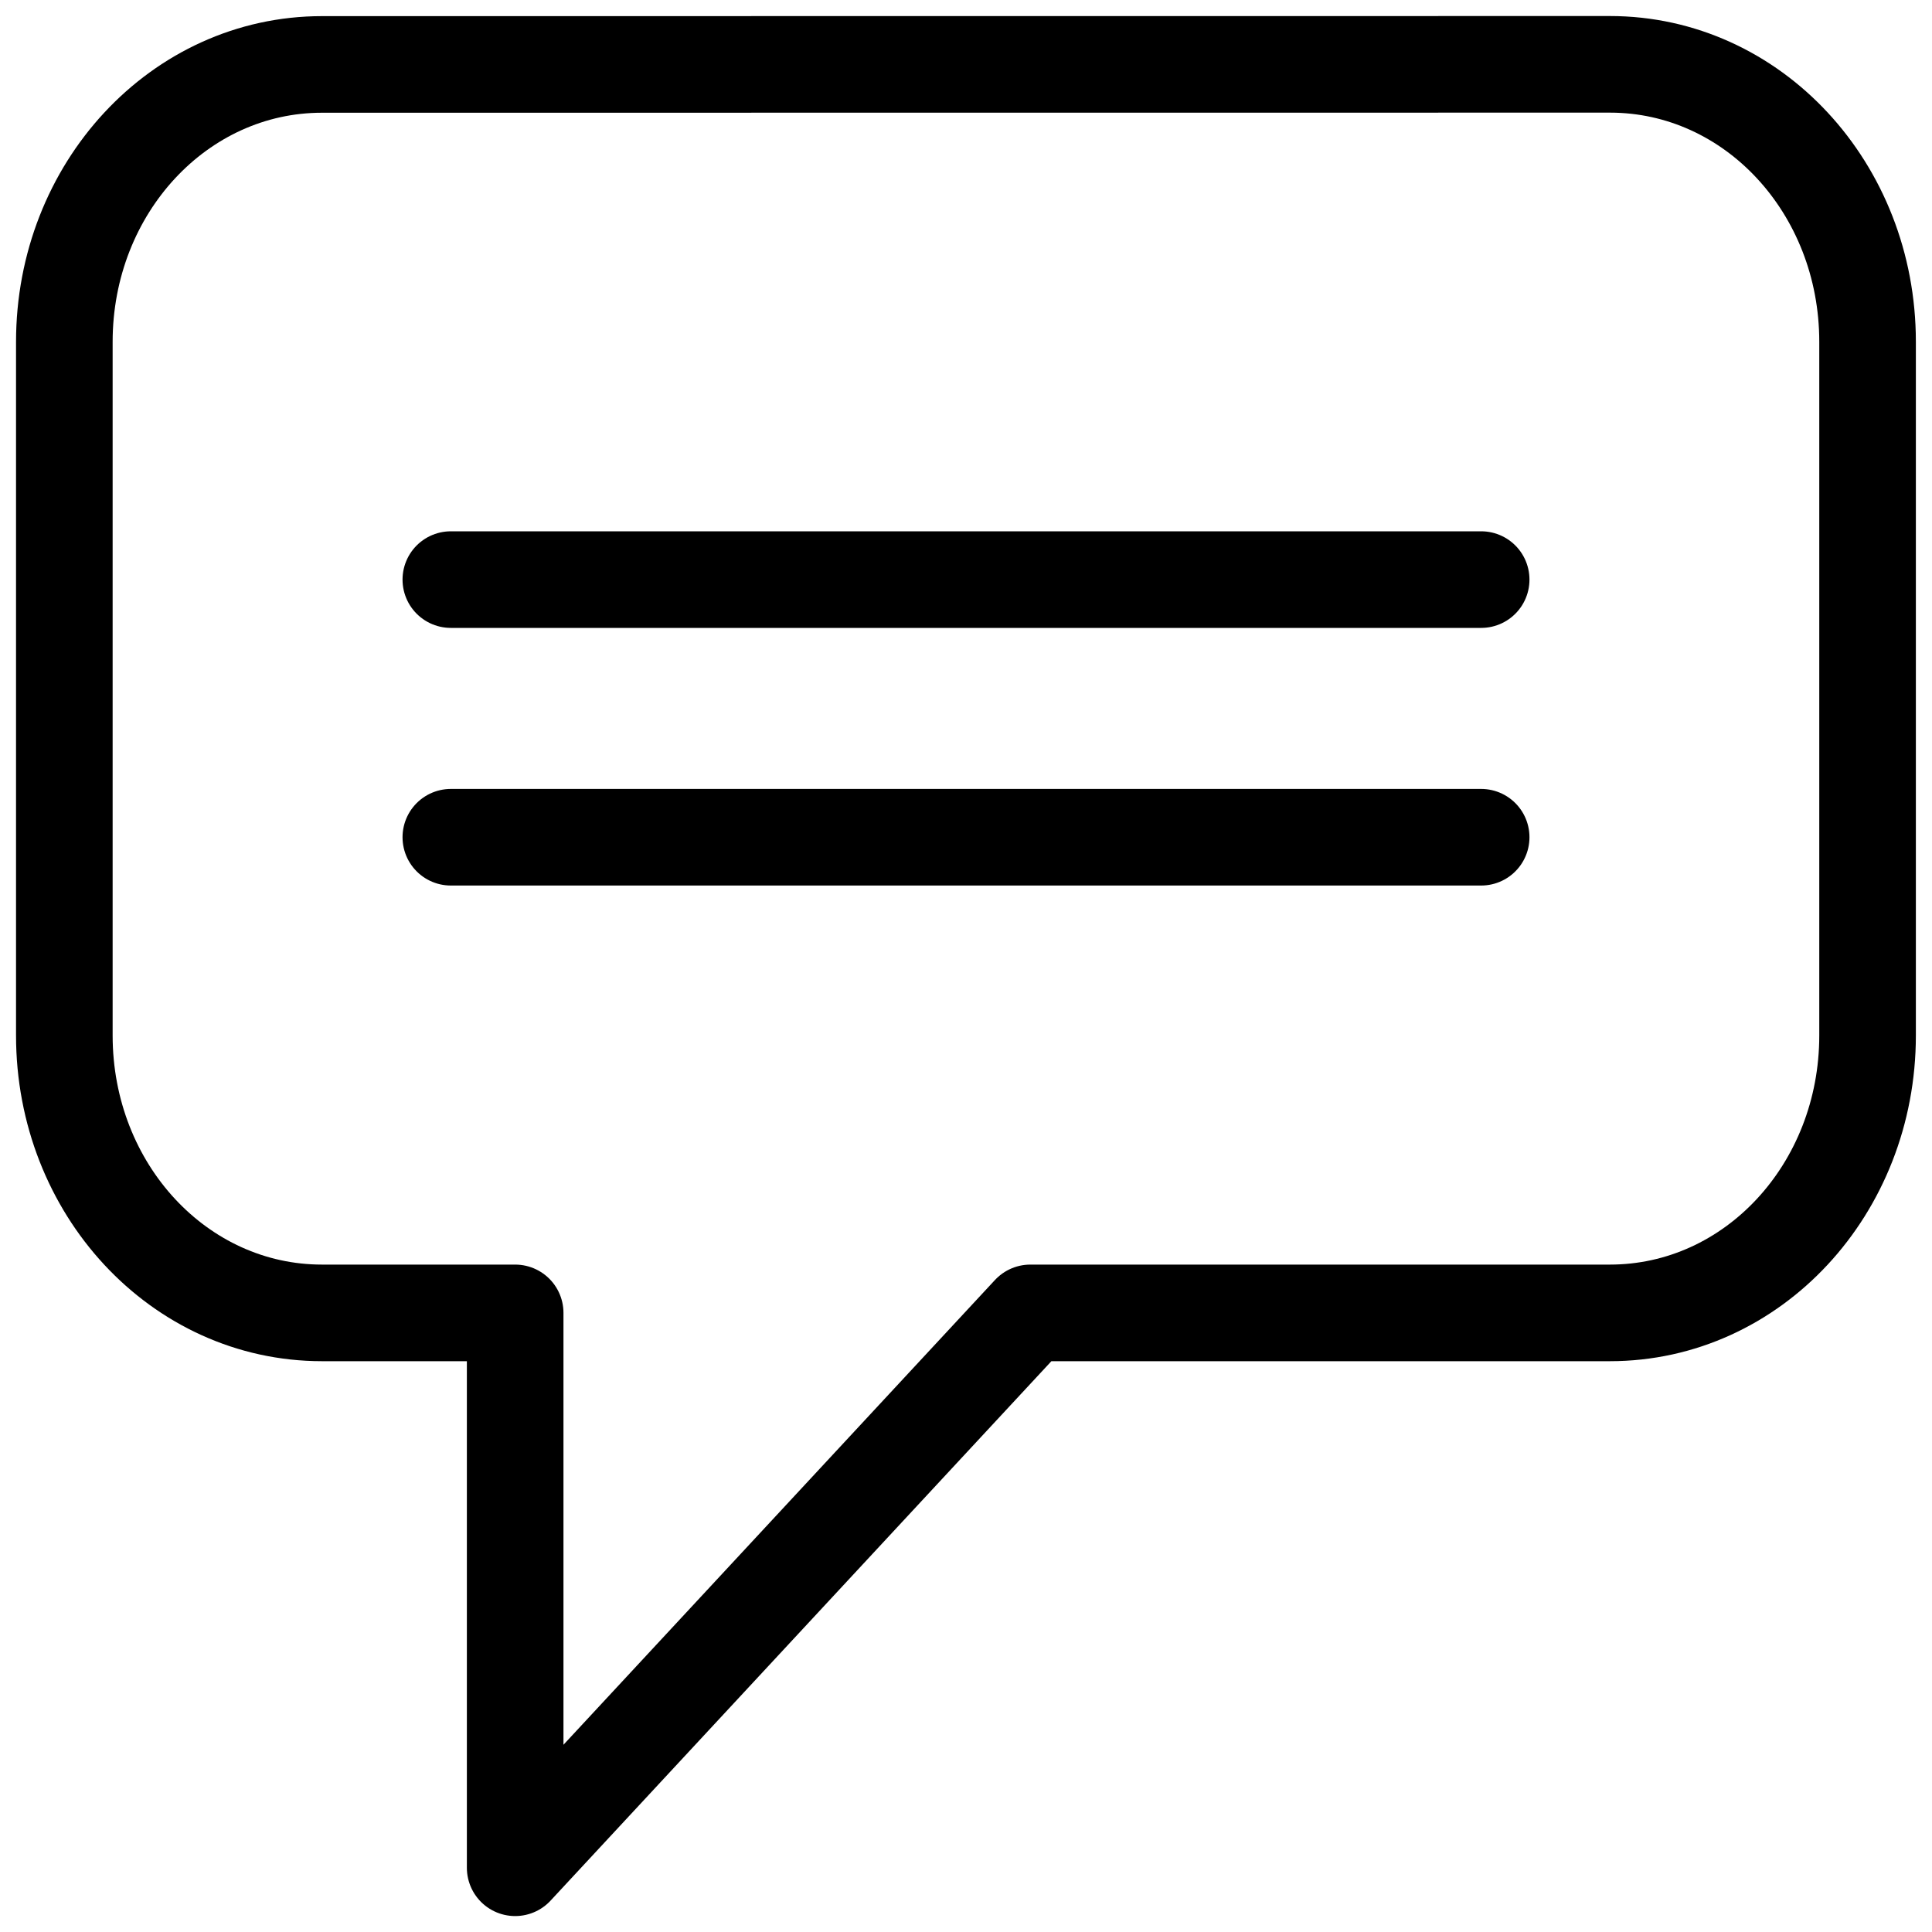
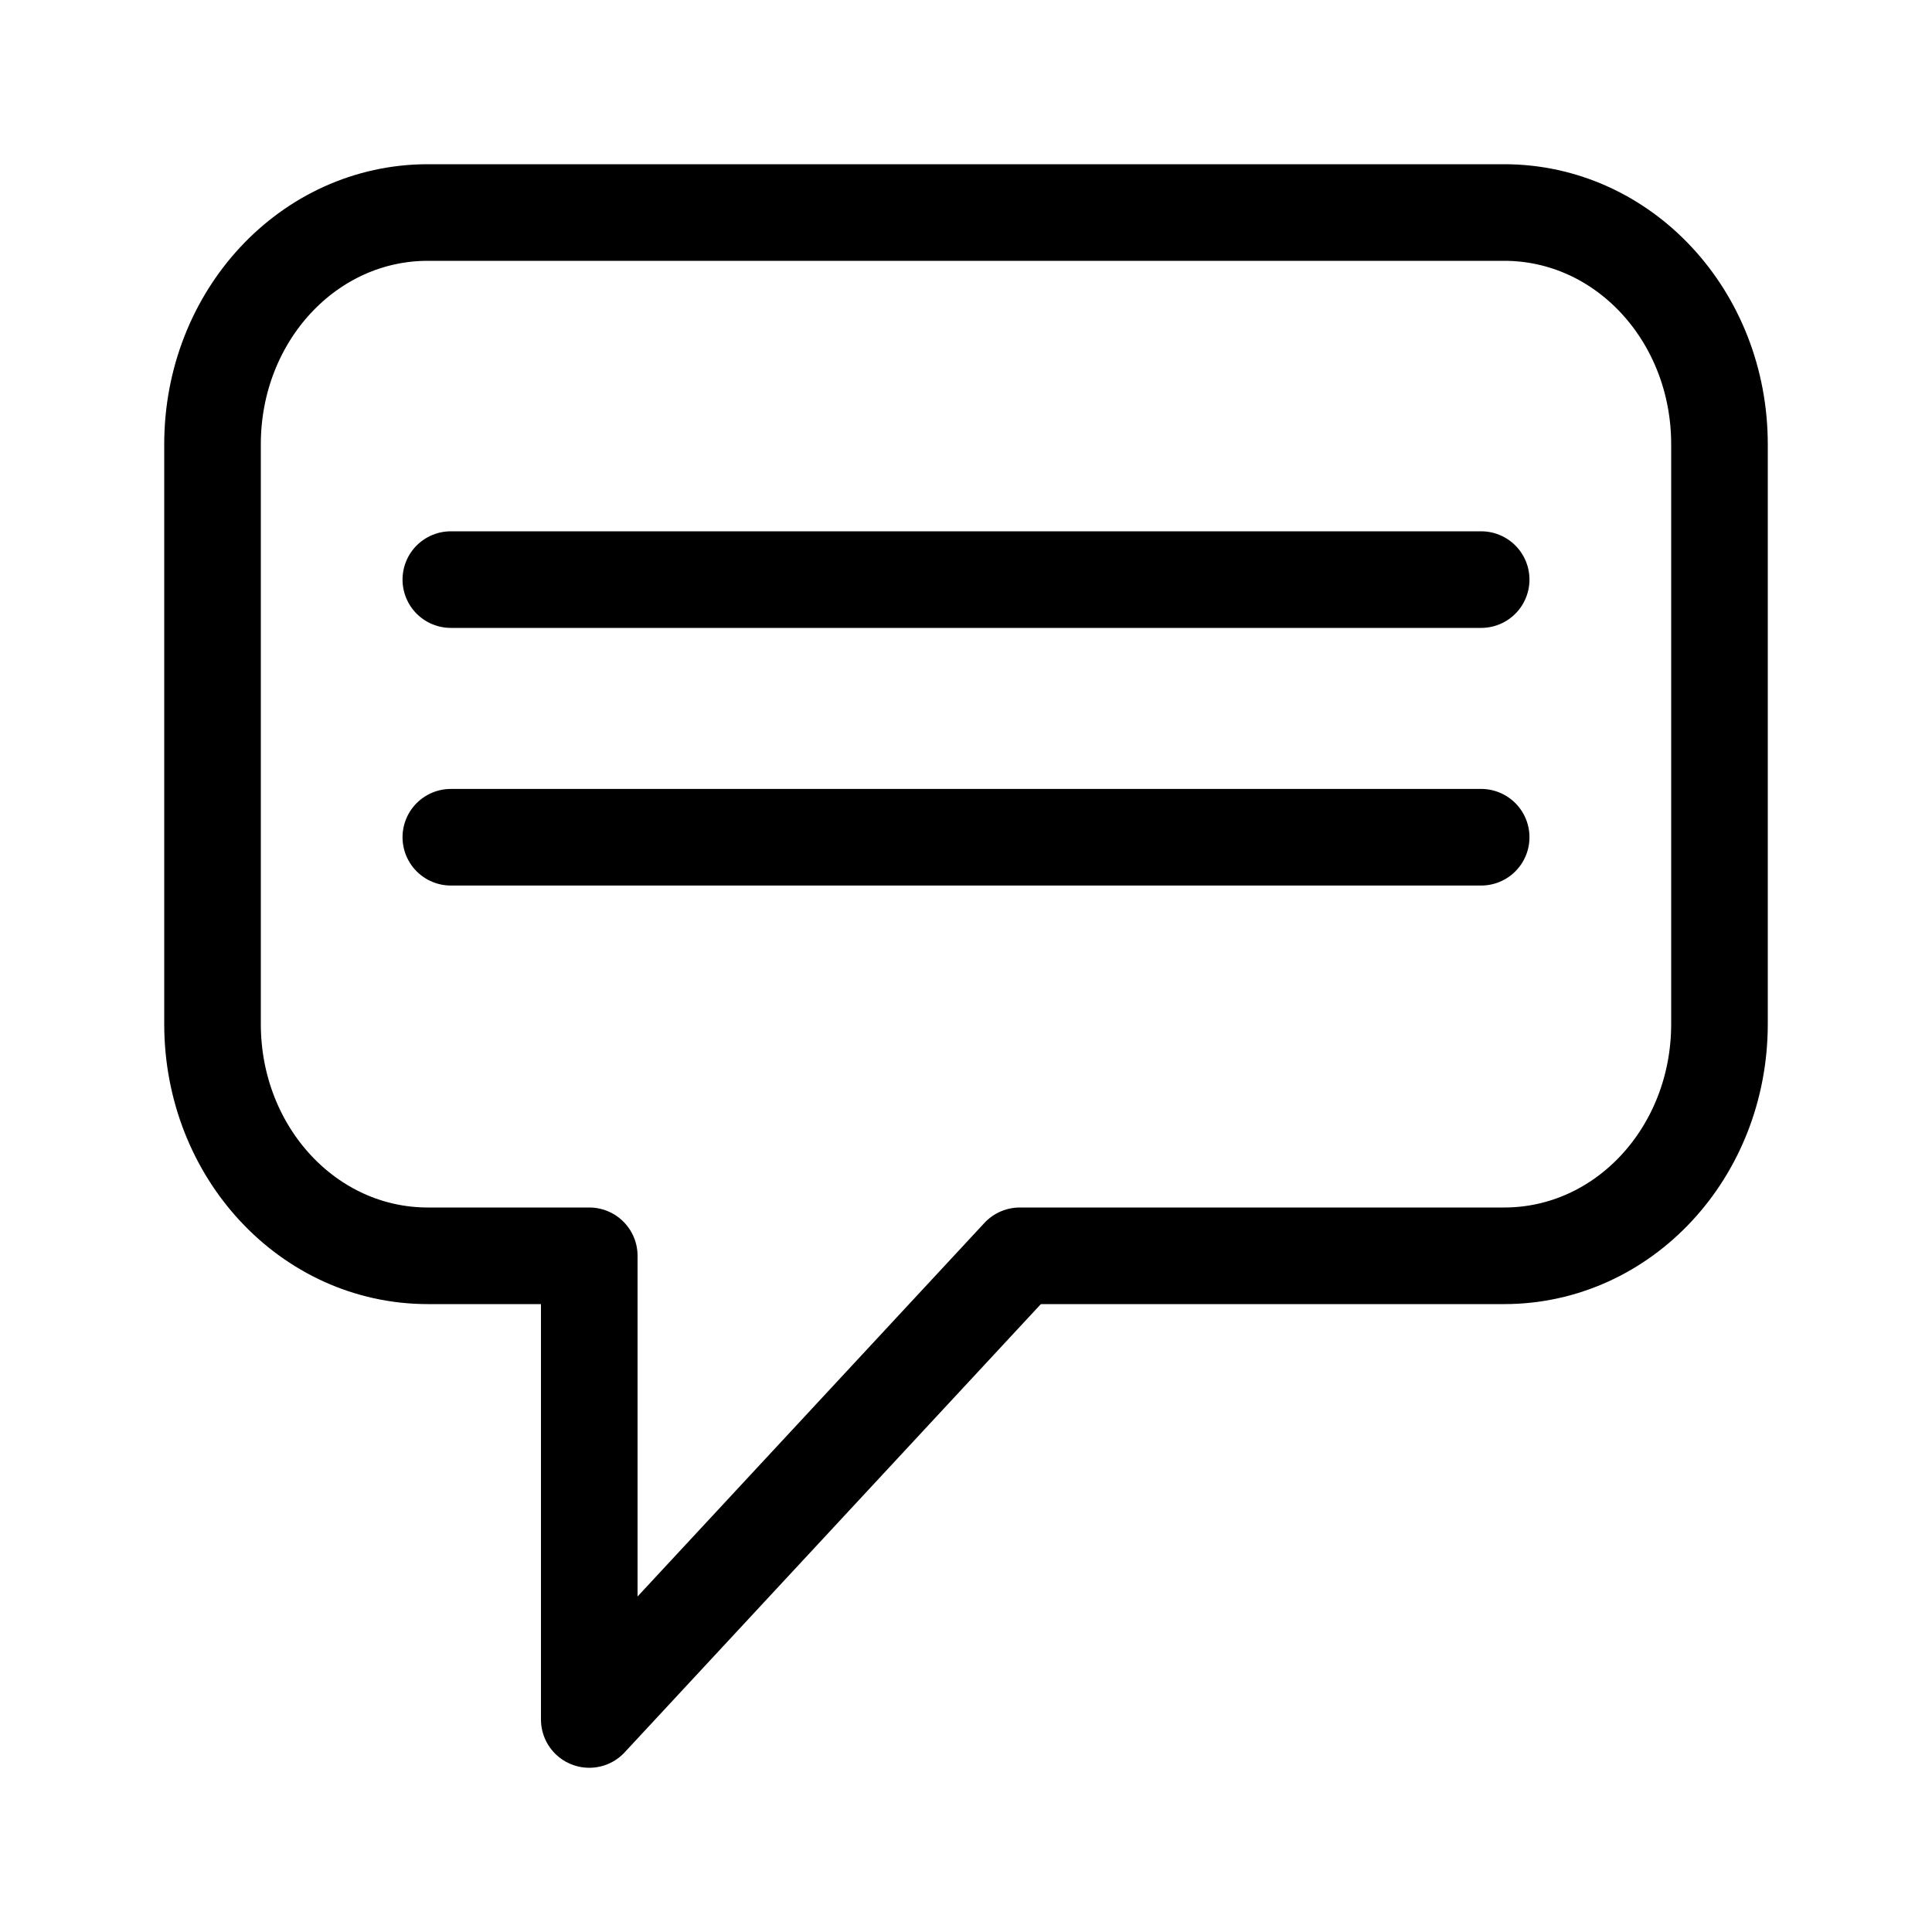
<svg xmlns="http://www.w3.org/2000/svg" id="svg836" version="1.1" viewBox="0 0 20 20" height="20" width="20">
  <defs id="defs830" />
-   <path d="m 3.333,0.667 c -1.477,0 -2.667,1.281 -2.667,2.872 v 7.18 c 0,1.591 1.189,2.872 2.667,2.872 h 2 v 5.744 l 5.333,-5.744 h 6 c 1.477,0 2.667,-1.281 2.667,-2.872 V 3.538 c 0,-1.591 -1.189,-2.872 -2.667,-2.872 z" style="fill:none;fill-opacity:0.529;stroke:#000000;stroke-width:1;stroke-linecap:round;stroke-linejoin:round" id="rect835" />
+   <path d="m 4.429,2.2 c -1.235,0 -2.229,1.07 -2.229,2.4 V 10.6 C 2.2,11.93 3.194,13 4.429,13 h 1.671 v 4.8 L 10.557,13 h 5.014 c 1.235,0 2.229,-1.07 2.229,-2.4 V 4.6 c 0,-1.33 -0.994,-2.4 -2.229,-2.4 z" style="fill:none;fill-opacity:0.529;stroke:#000000;stroke-width:1;stroke-linecap:round;stroke-linejoin:round" id="rect835" />
  <path id="path845" d="M 4.667,6 H 15.333" style="fill:#000000;fill-opacity:1;stroke:#000000;stroke-width:1px;stroke-linecap:round;stroke-linejoin:round;stroke-opacity:1" />
  <path style="fill:#000000;fill-opacity:1;stroke:#000000;stroke-width:1px;stroke-linecap:round;stroke-linejoin:round;stroke-opacity:1" d="M 4.667,8.667 H 15.333" id="path847" />
</svg>
